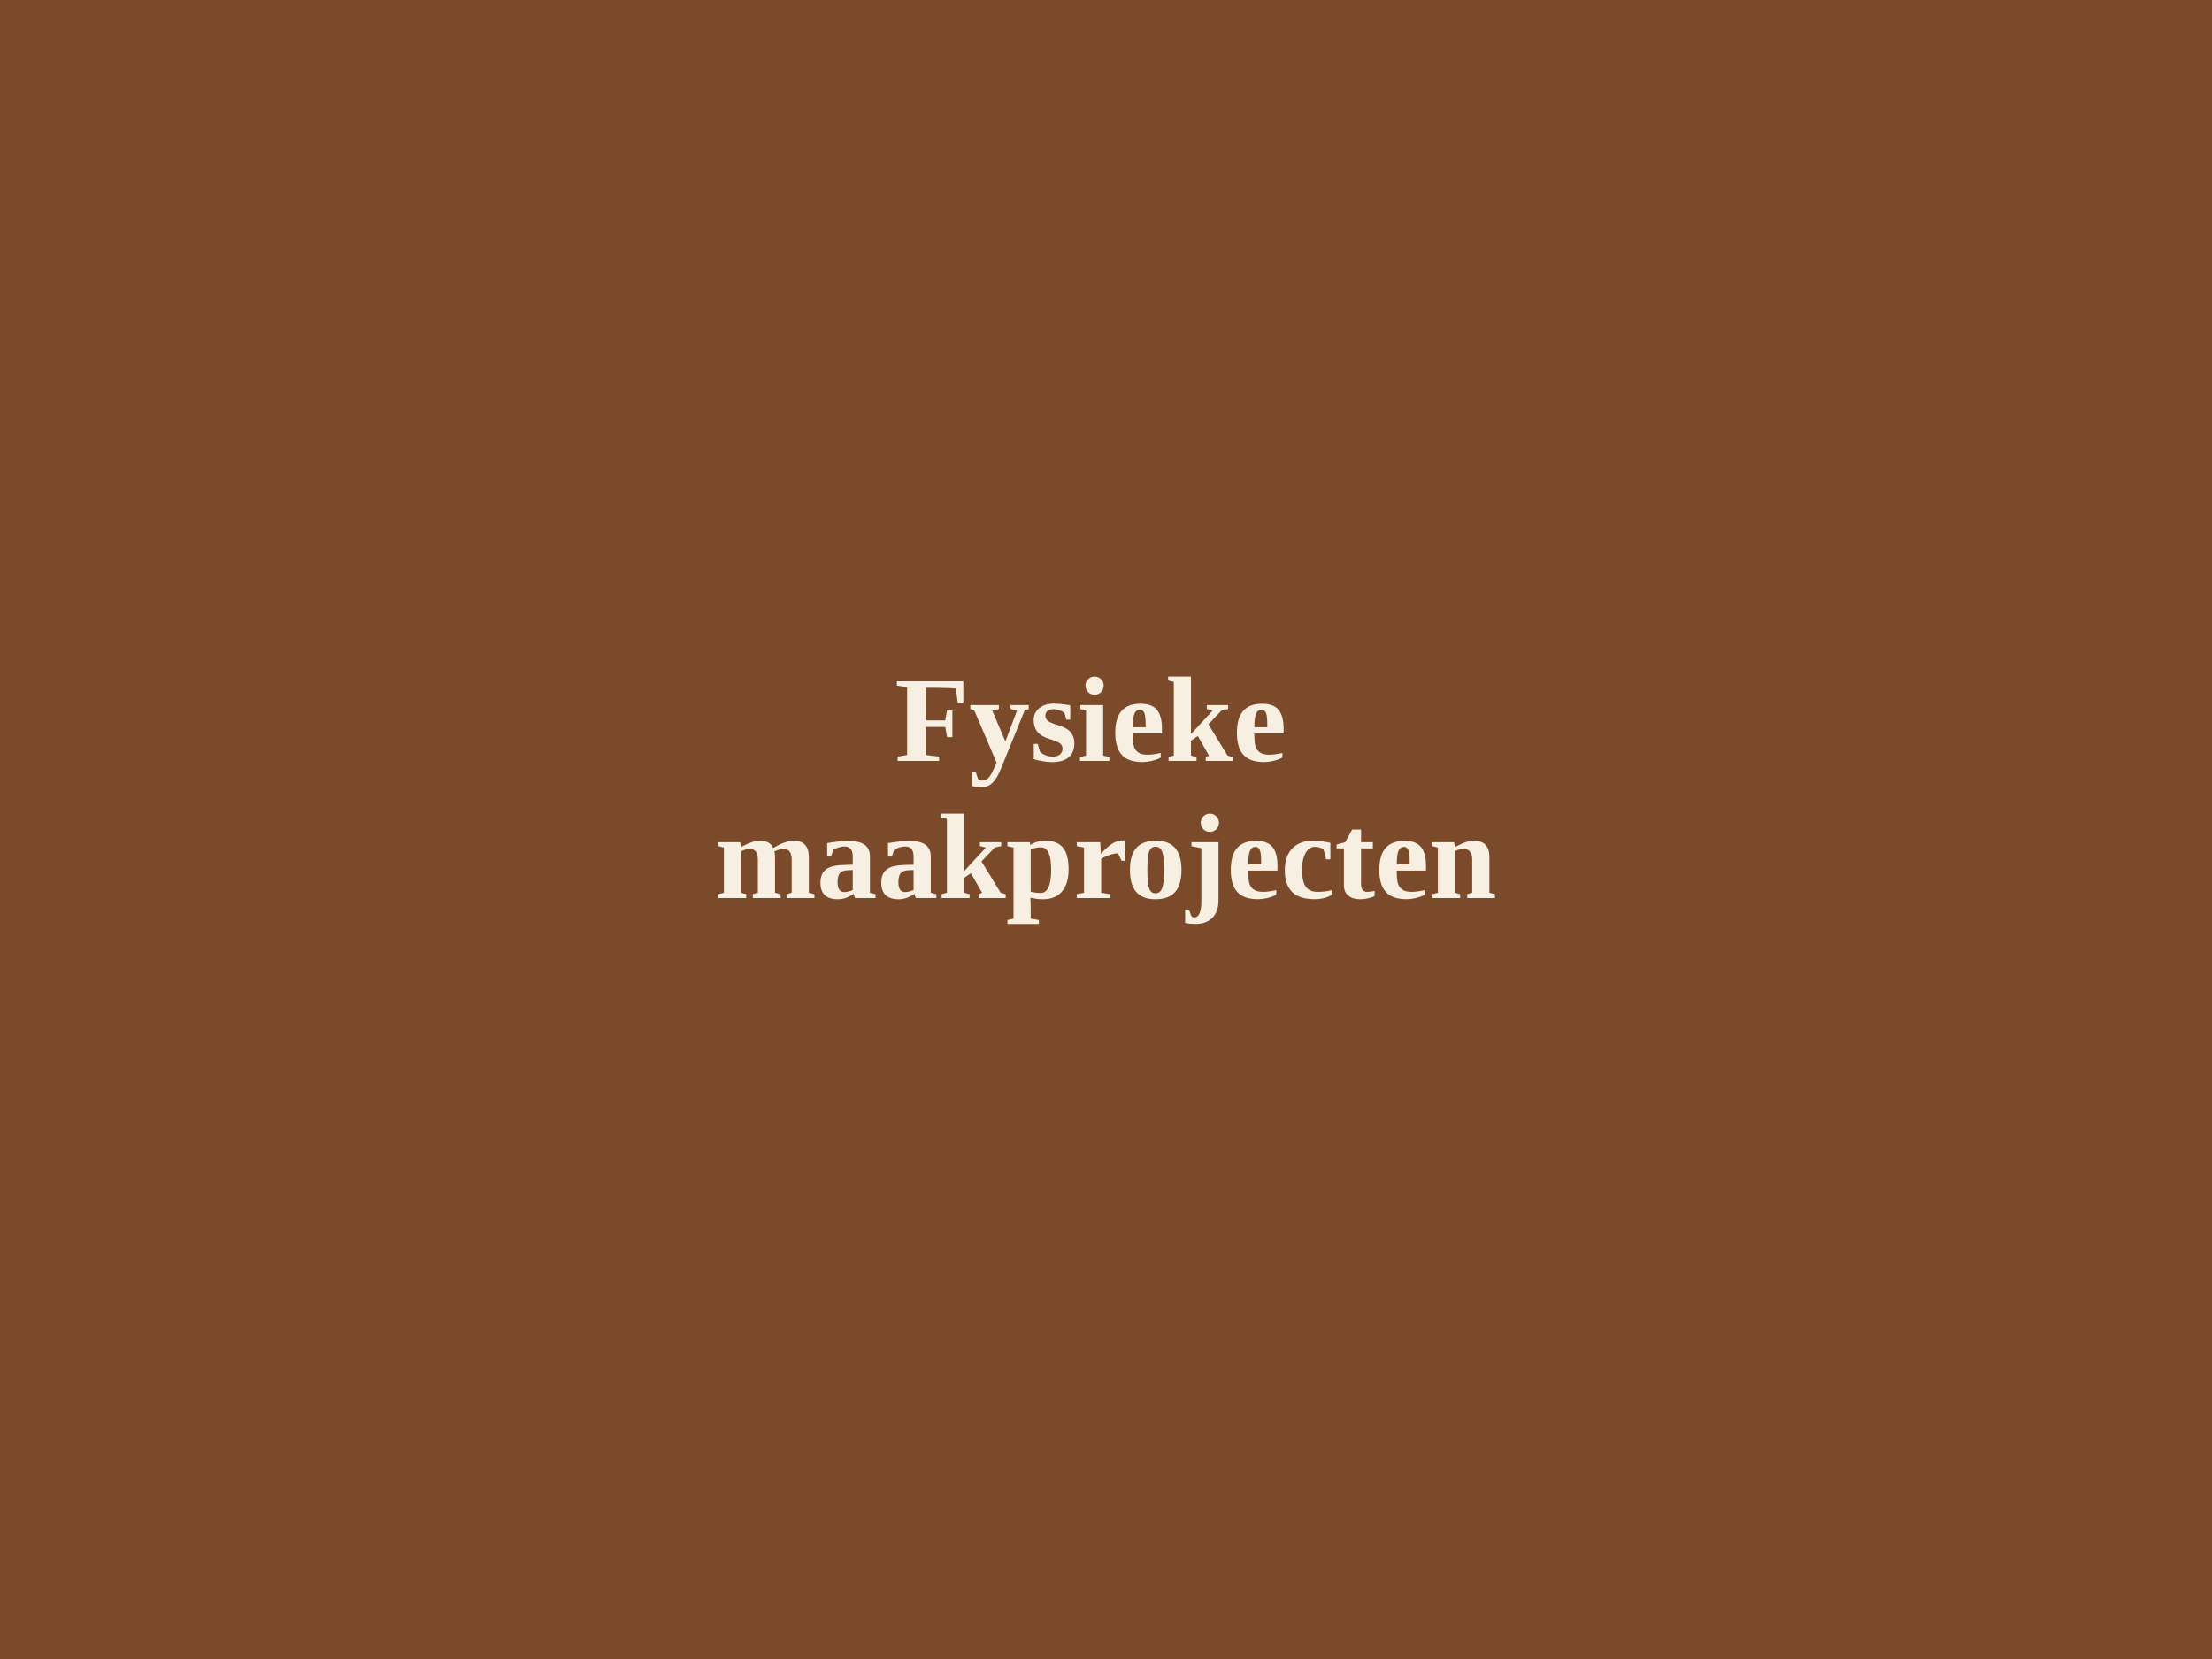
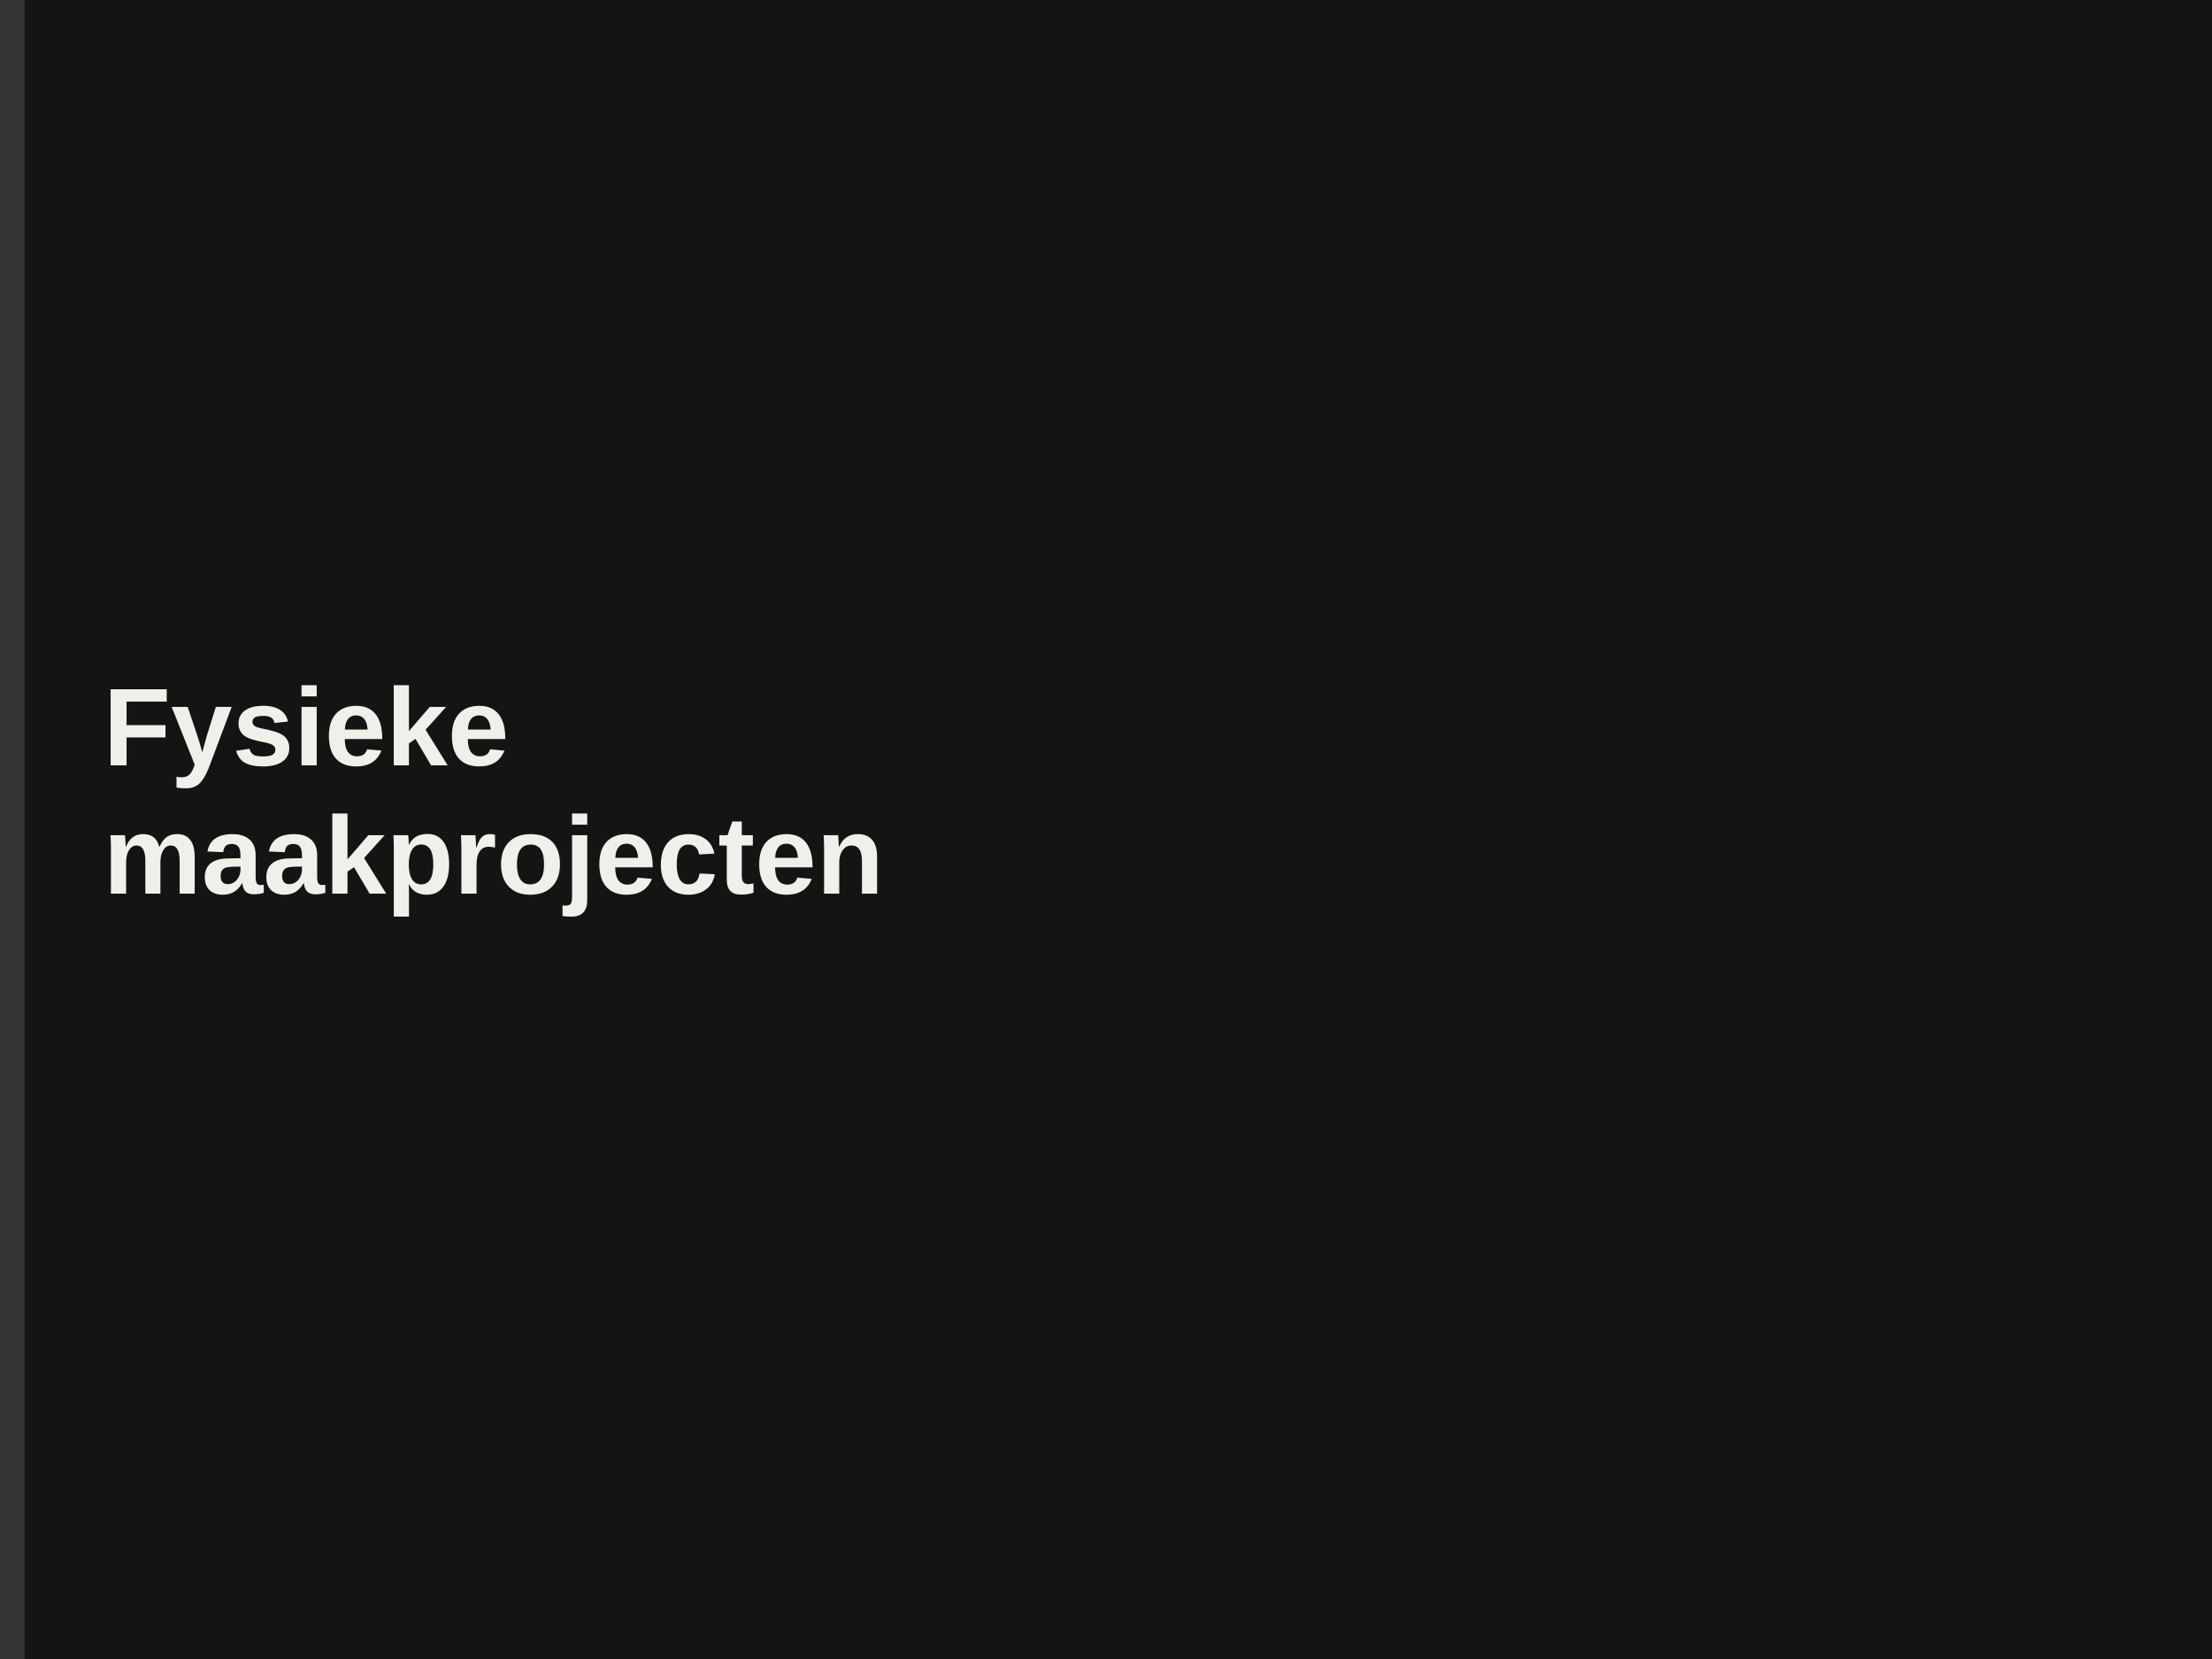
<svg xmlns="http://www.w3.org/2000/svg" viewBox="0 0 900 675" width="900" height="675">
-   <rect width="900" height="675" fill="#7a4a2b" />
-   <text text-anchor="middle" font-family="Georgia, 'Times New Roman', serif" font-size="49.5" font-weight="600" fill="#f7efe1">
-     <tspan x="50%" y="309.6">Fysieke</tspan>
-     <tspan x="50%" y="365.4">maakprojecten</tspan>
+   <rect width="900" height="675" fill="#141414" />
+   <rect x="0" y="0" width="10" height="675" fill="#f1efe9" opacity="0.15" />
+   <text font-family="Arial, Helvetica, sans-serif" font-size="45" font-weight="800" fill="#f1efe9">
+     <tspan x="42" y="311.4">Fysieke</tspan>
+     <tspan x="42" y="363.6">maakprojecten</tspan>
  </text>
</svg>
